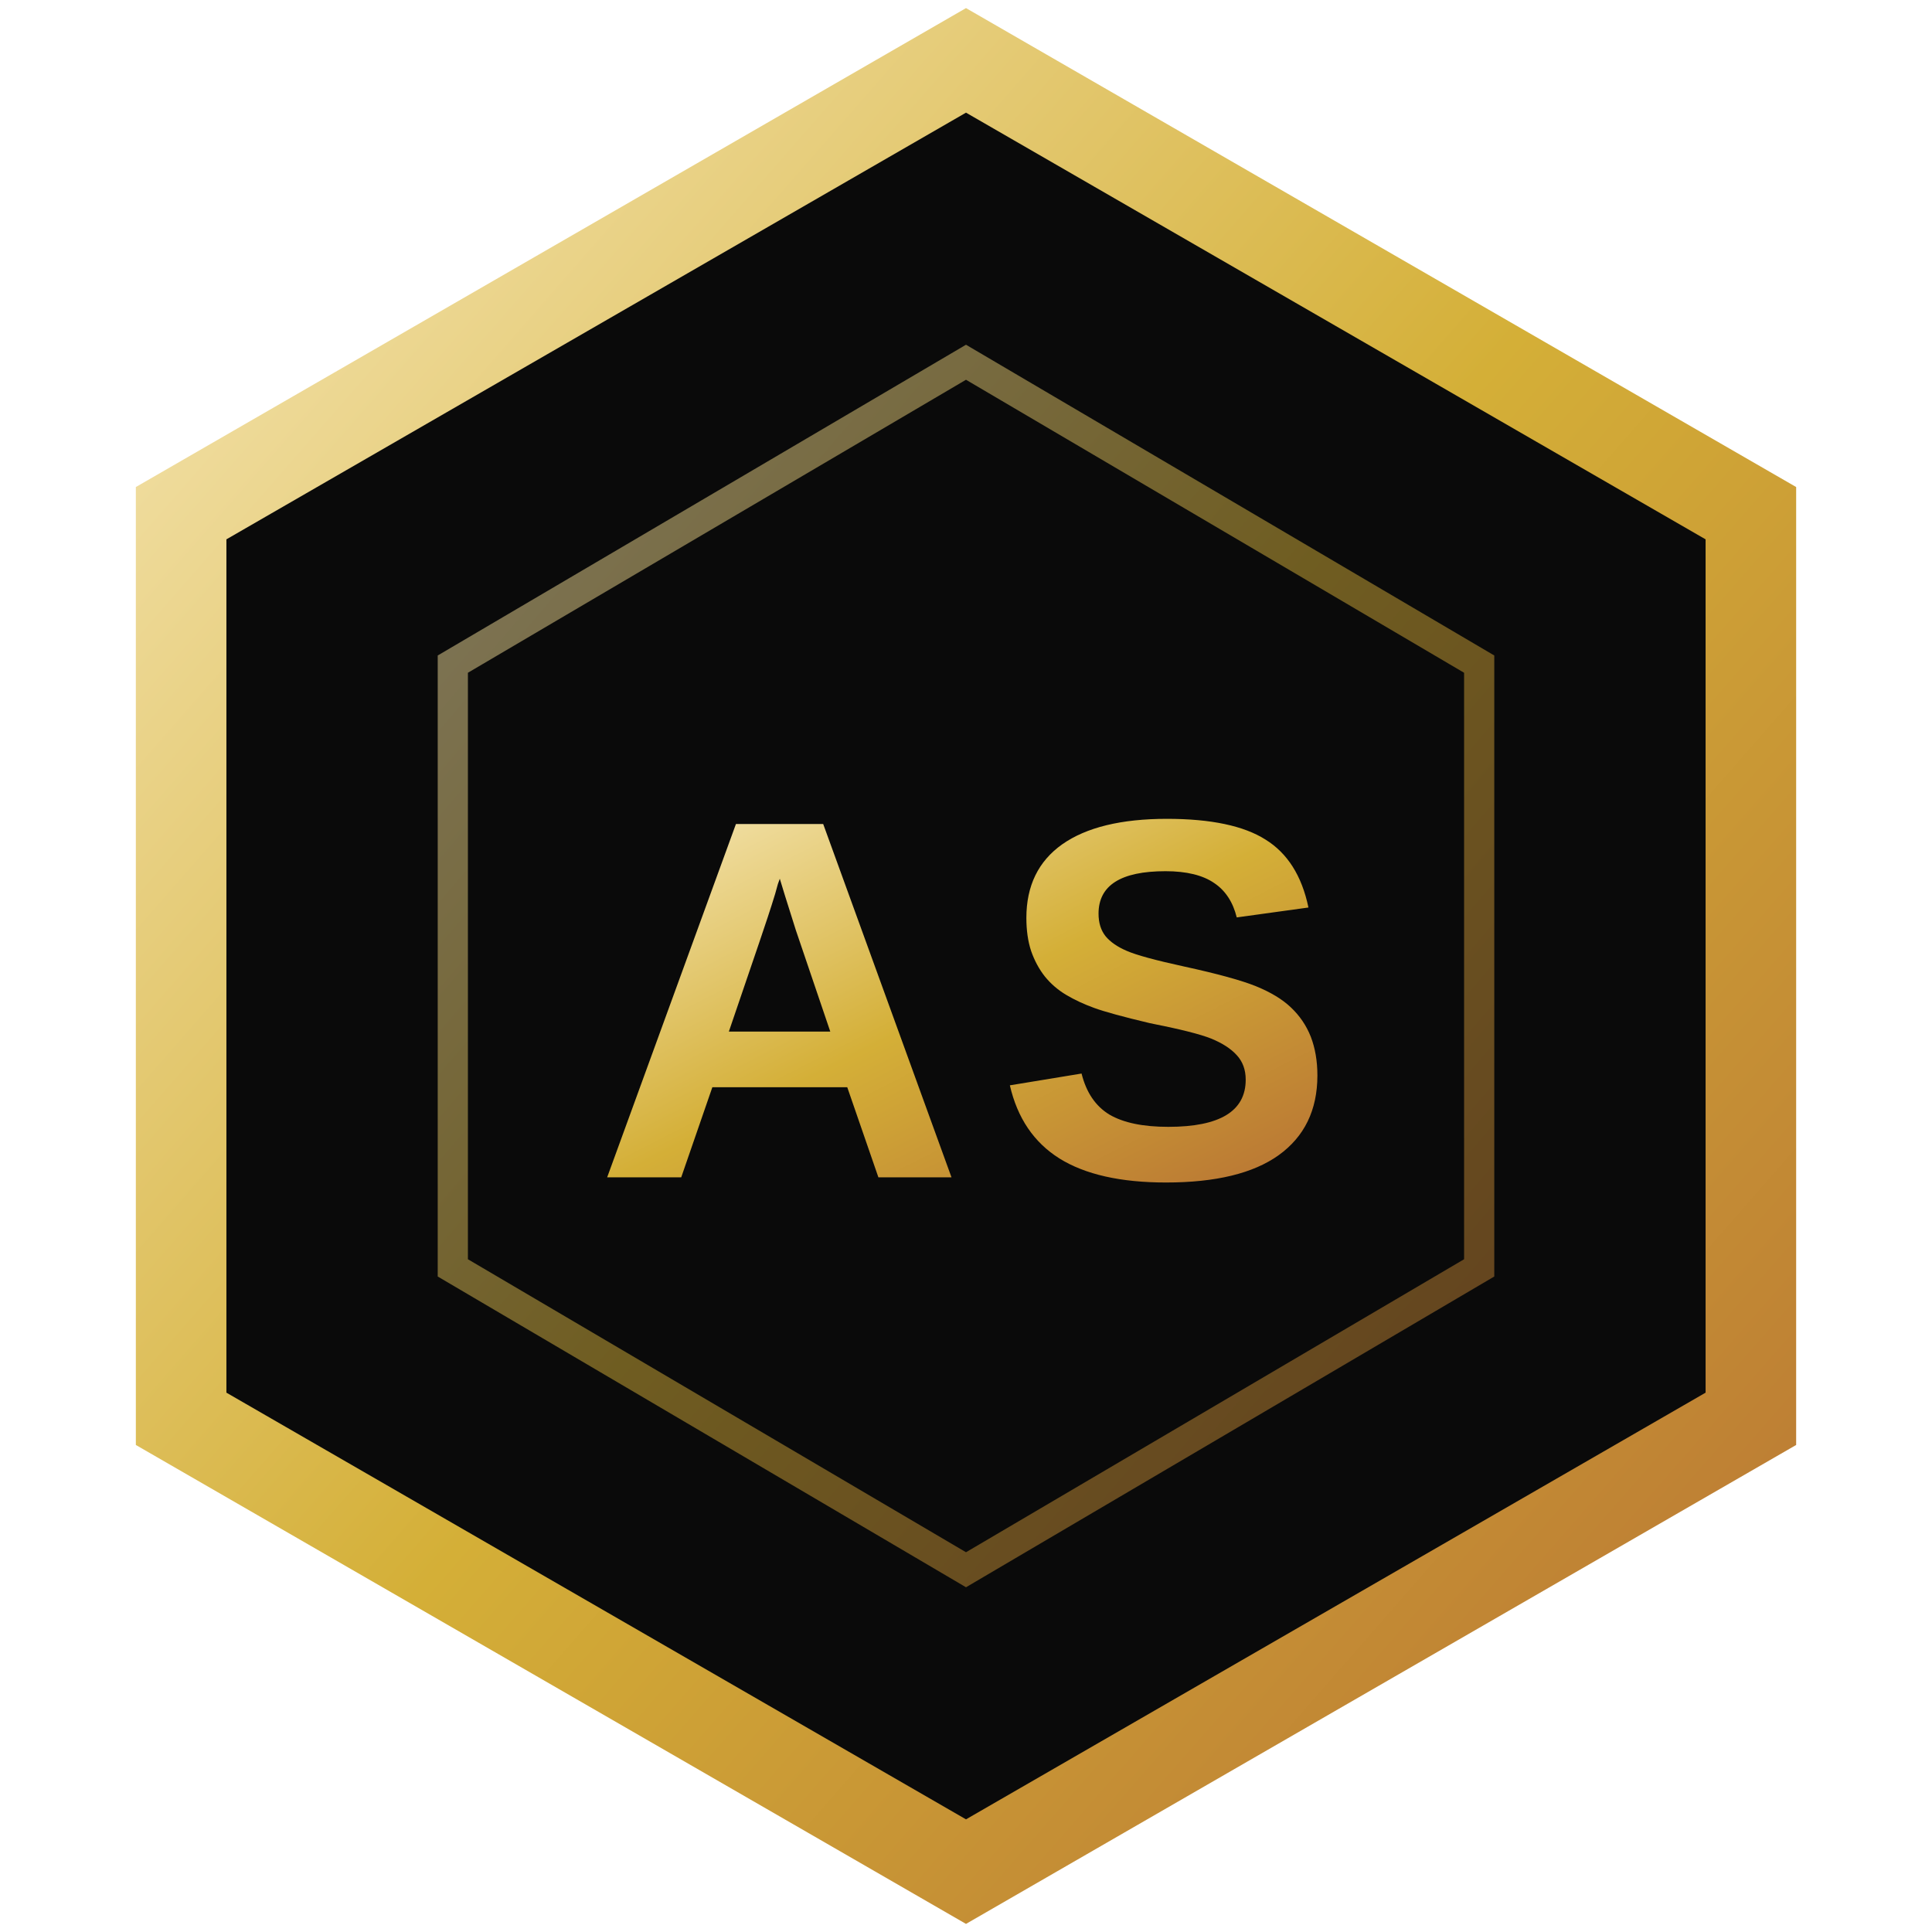
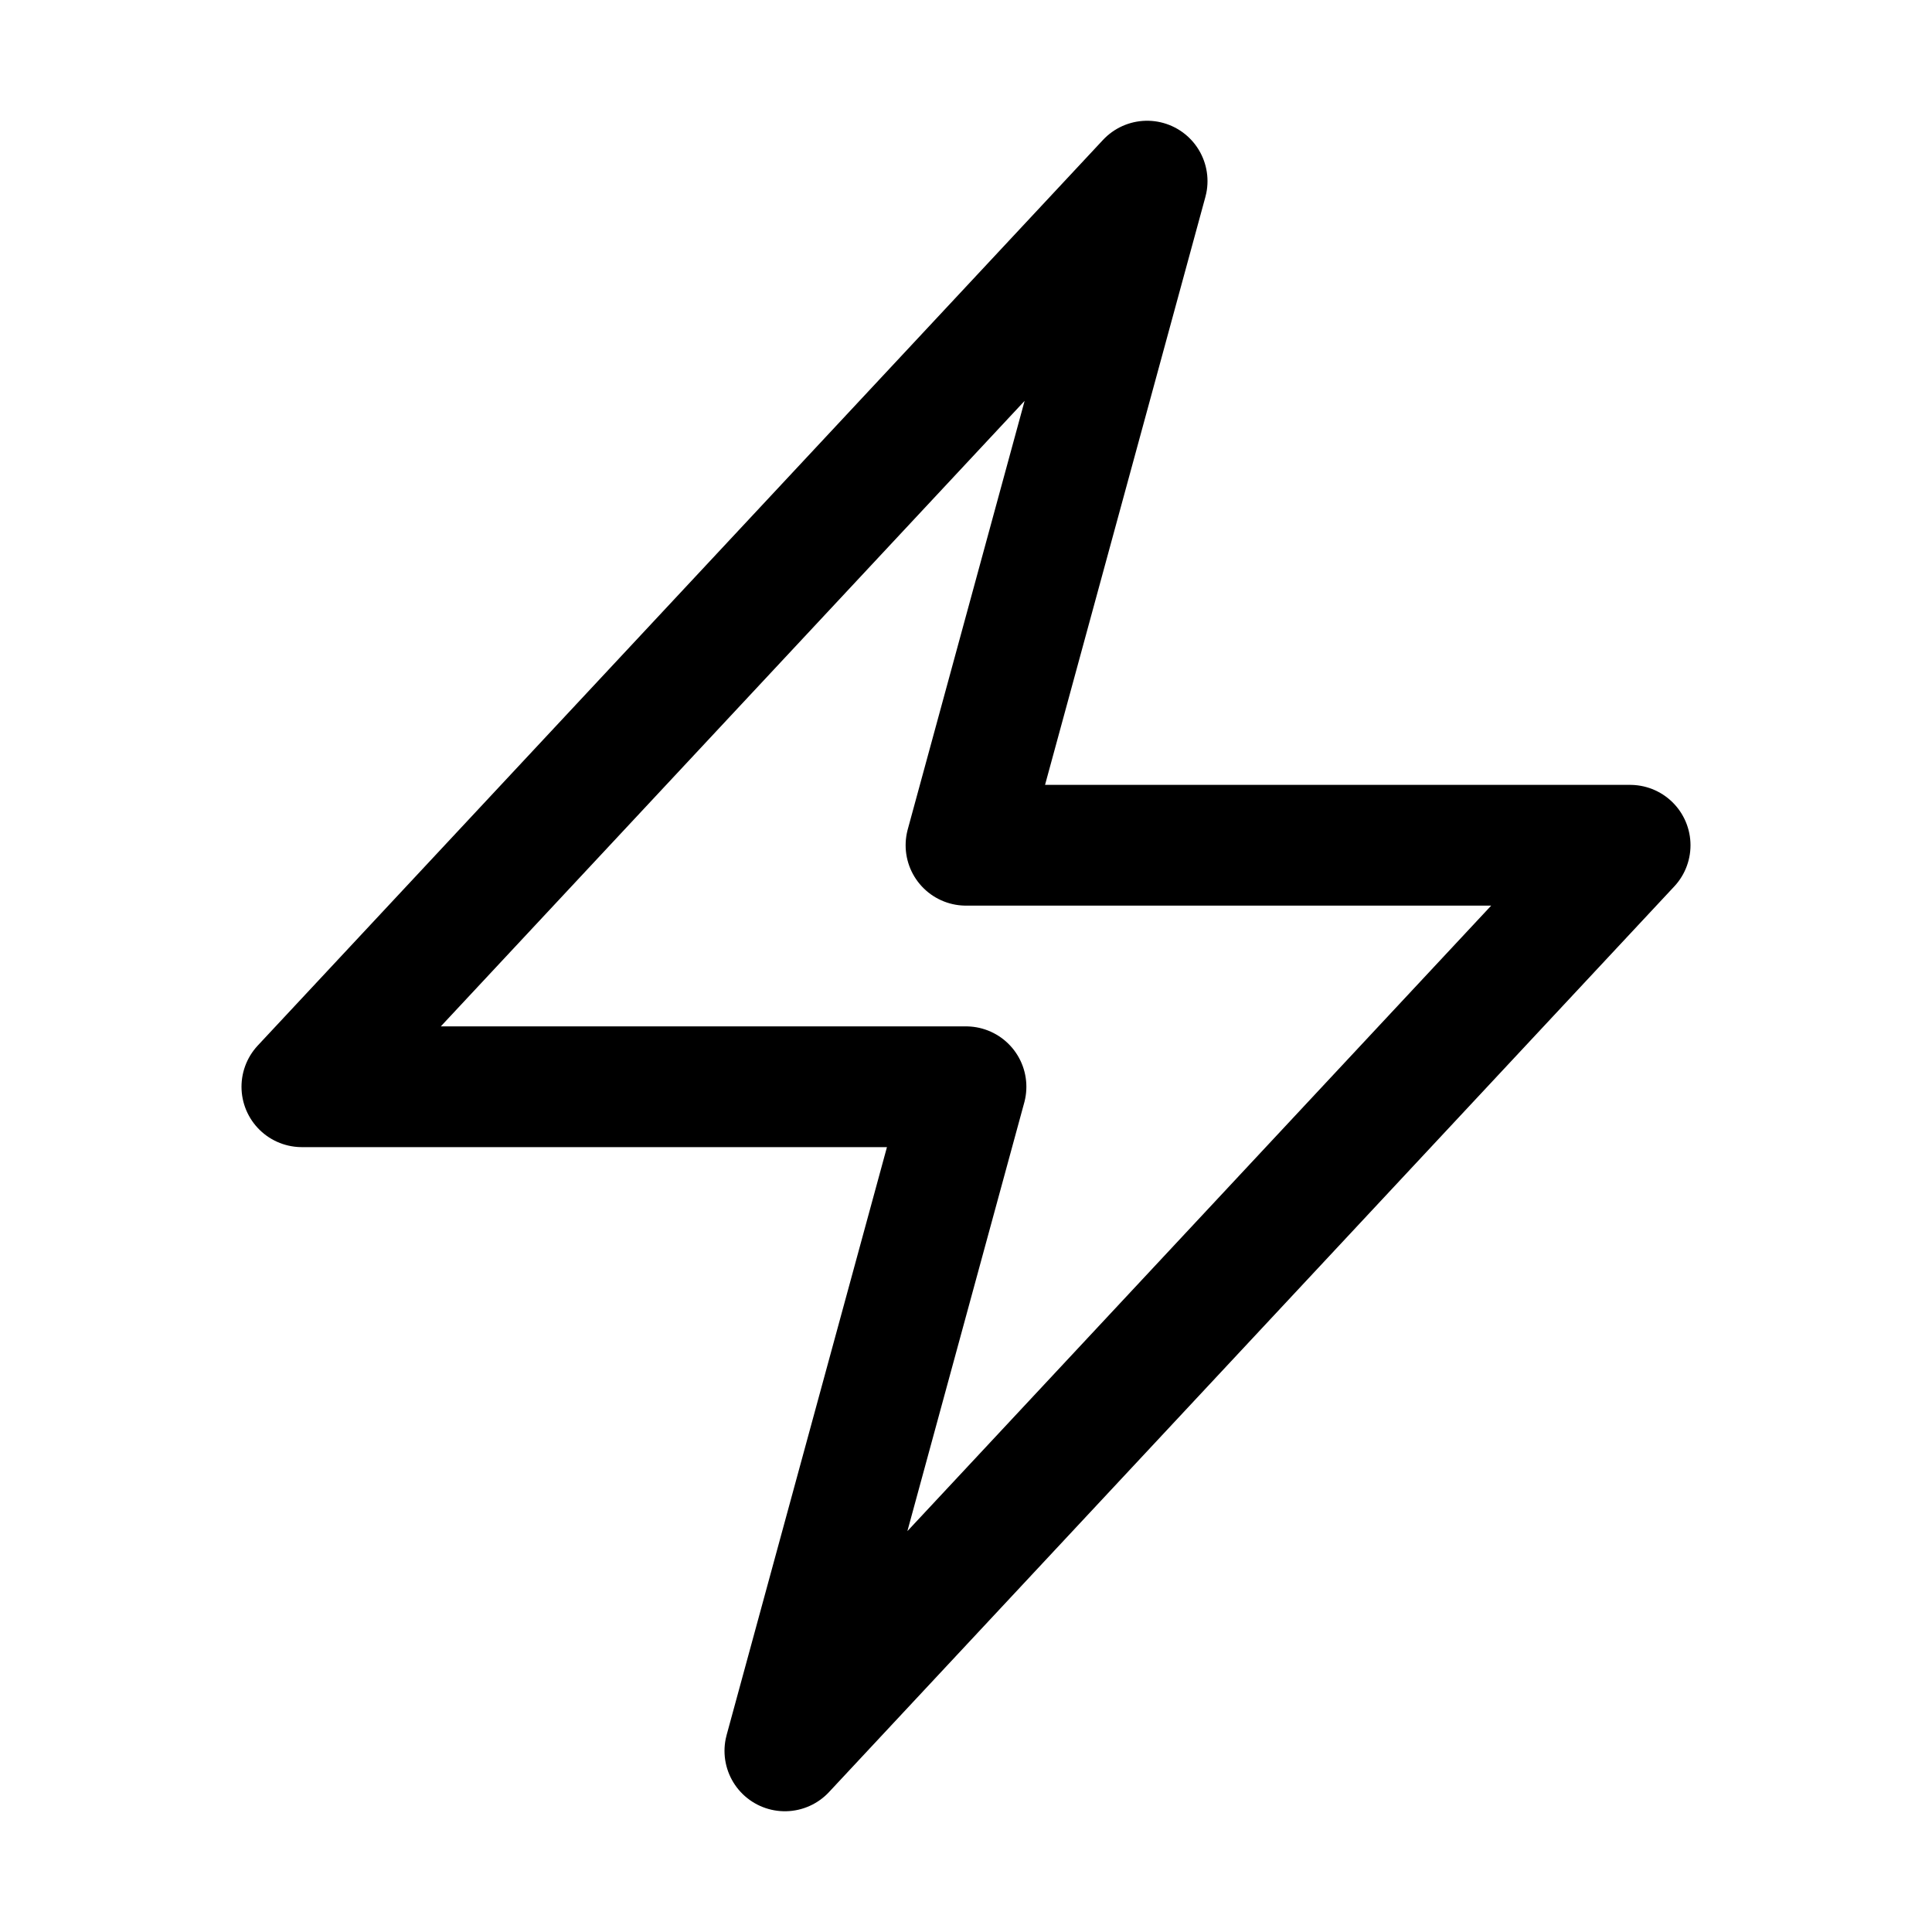
- <svg xmlns="http://www.w3.org/2000/svg" viewBox="0 0 64 64">
-   <defs>
-     <linearGradient id="g" x1="0" y1="0" x2="1" y2="1">
-       <stop offset="0" stop-color="#F6E7B6" />
-       <stop offset="0.5" stop-color="#D4AF37" />
-       <stop offset="1" stop-color="#B87333" />
-     </linearGradient>
-   </defs>
-   <polygon points="32,2 58,17 58,47 32,62 6,47 6,17" fill="#0A0A0A" stroke="url(#g)" stroke-width="3" />
-   <polygon points="32,12 49,22 49,42 32,52 15,42 15,22" fill="none" stroke="url(#g)" stroke-width="1" opacity="0.5" />
-   <text x="32" y="39" text-anchor="middle" font-family="Arial, Helvetica, sans-serif" font-size="17" font-weight="700" letter-spacing="1" fill="url(#g)">AS</text>
+ <svg xmlns="http://www.w3.org/2000/svg" fill="none" viewBox="0 0 24 24" stroke-width="1.5" stroke="currentColor">
+   <path stroke-linecap="round" stroke-linejoin="round" d="M3.75 13.5l10.5-11.25L12 10.5h8.25L9.75 21.75 12 13.5H3.75z" />
</svg>
